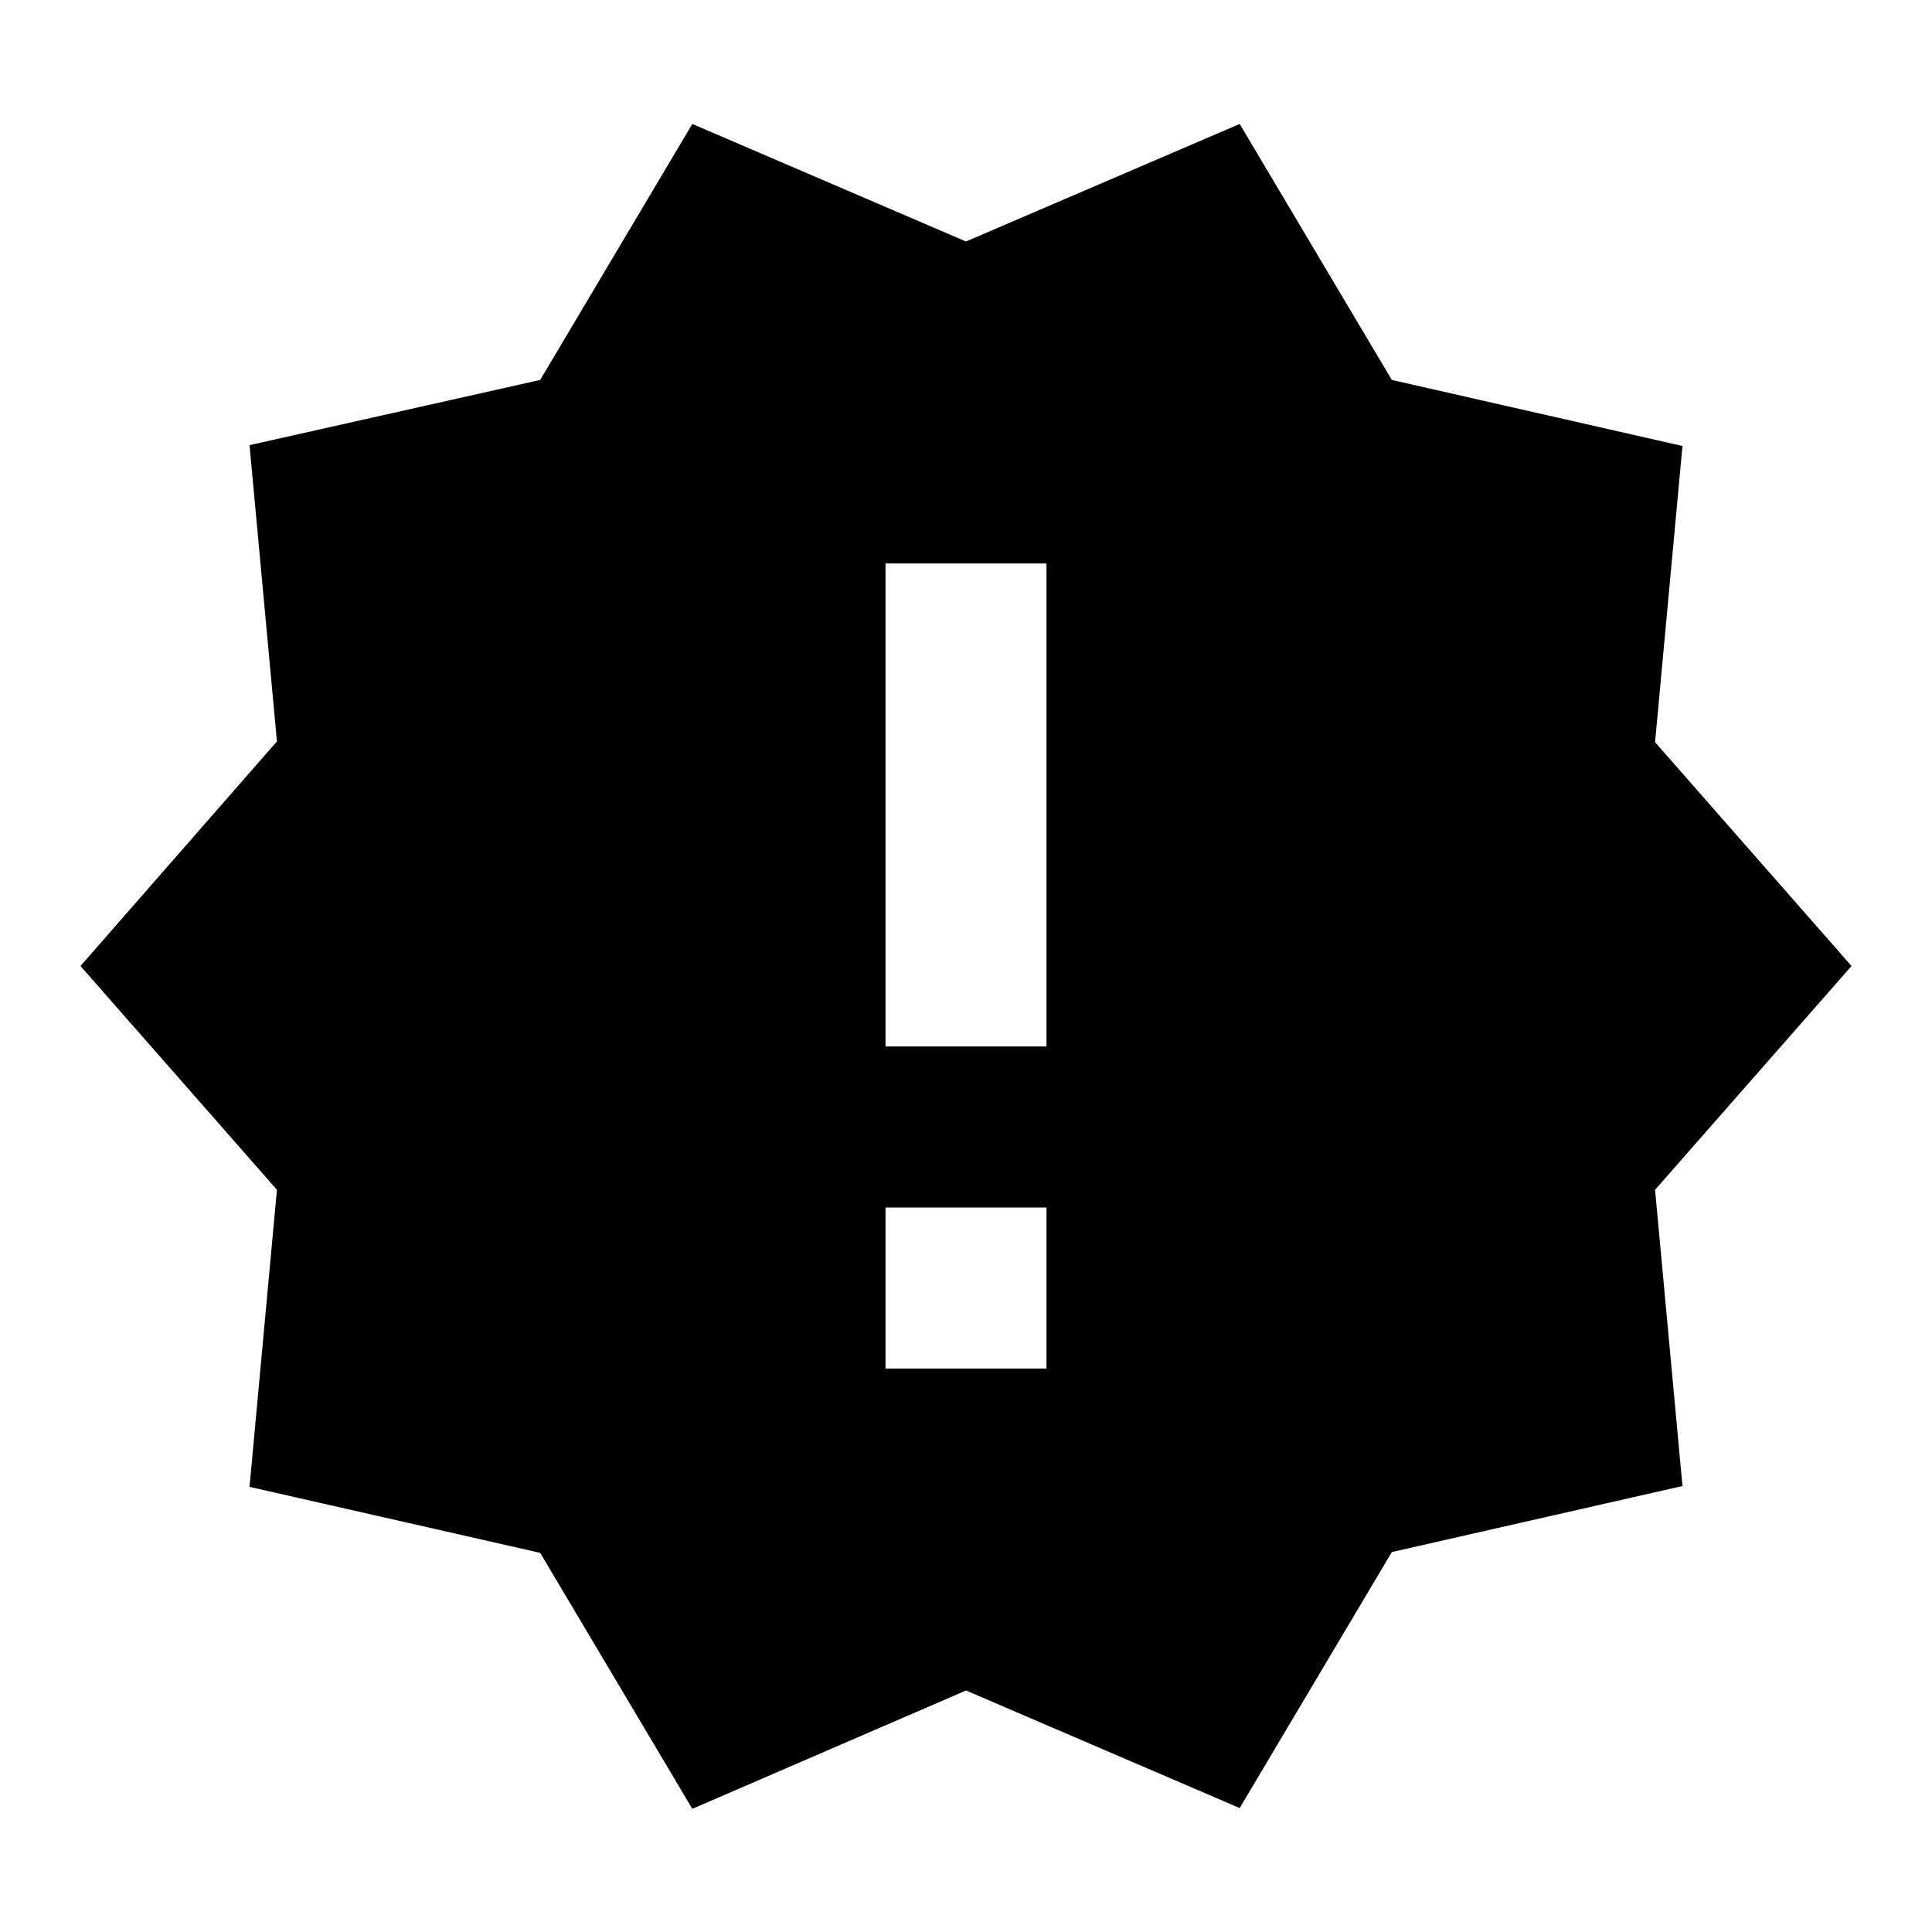
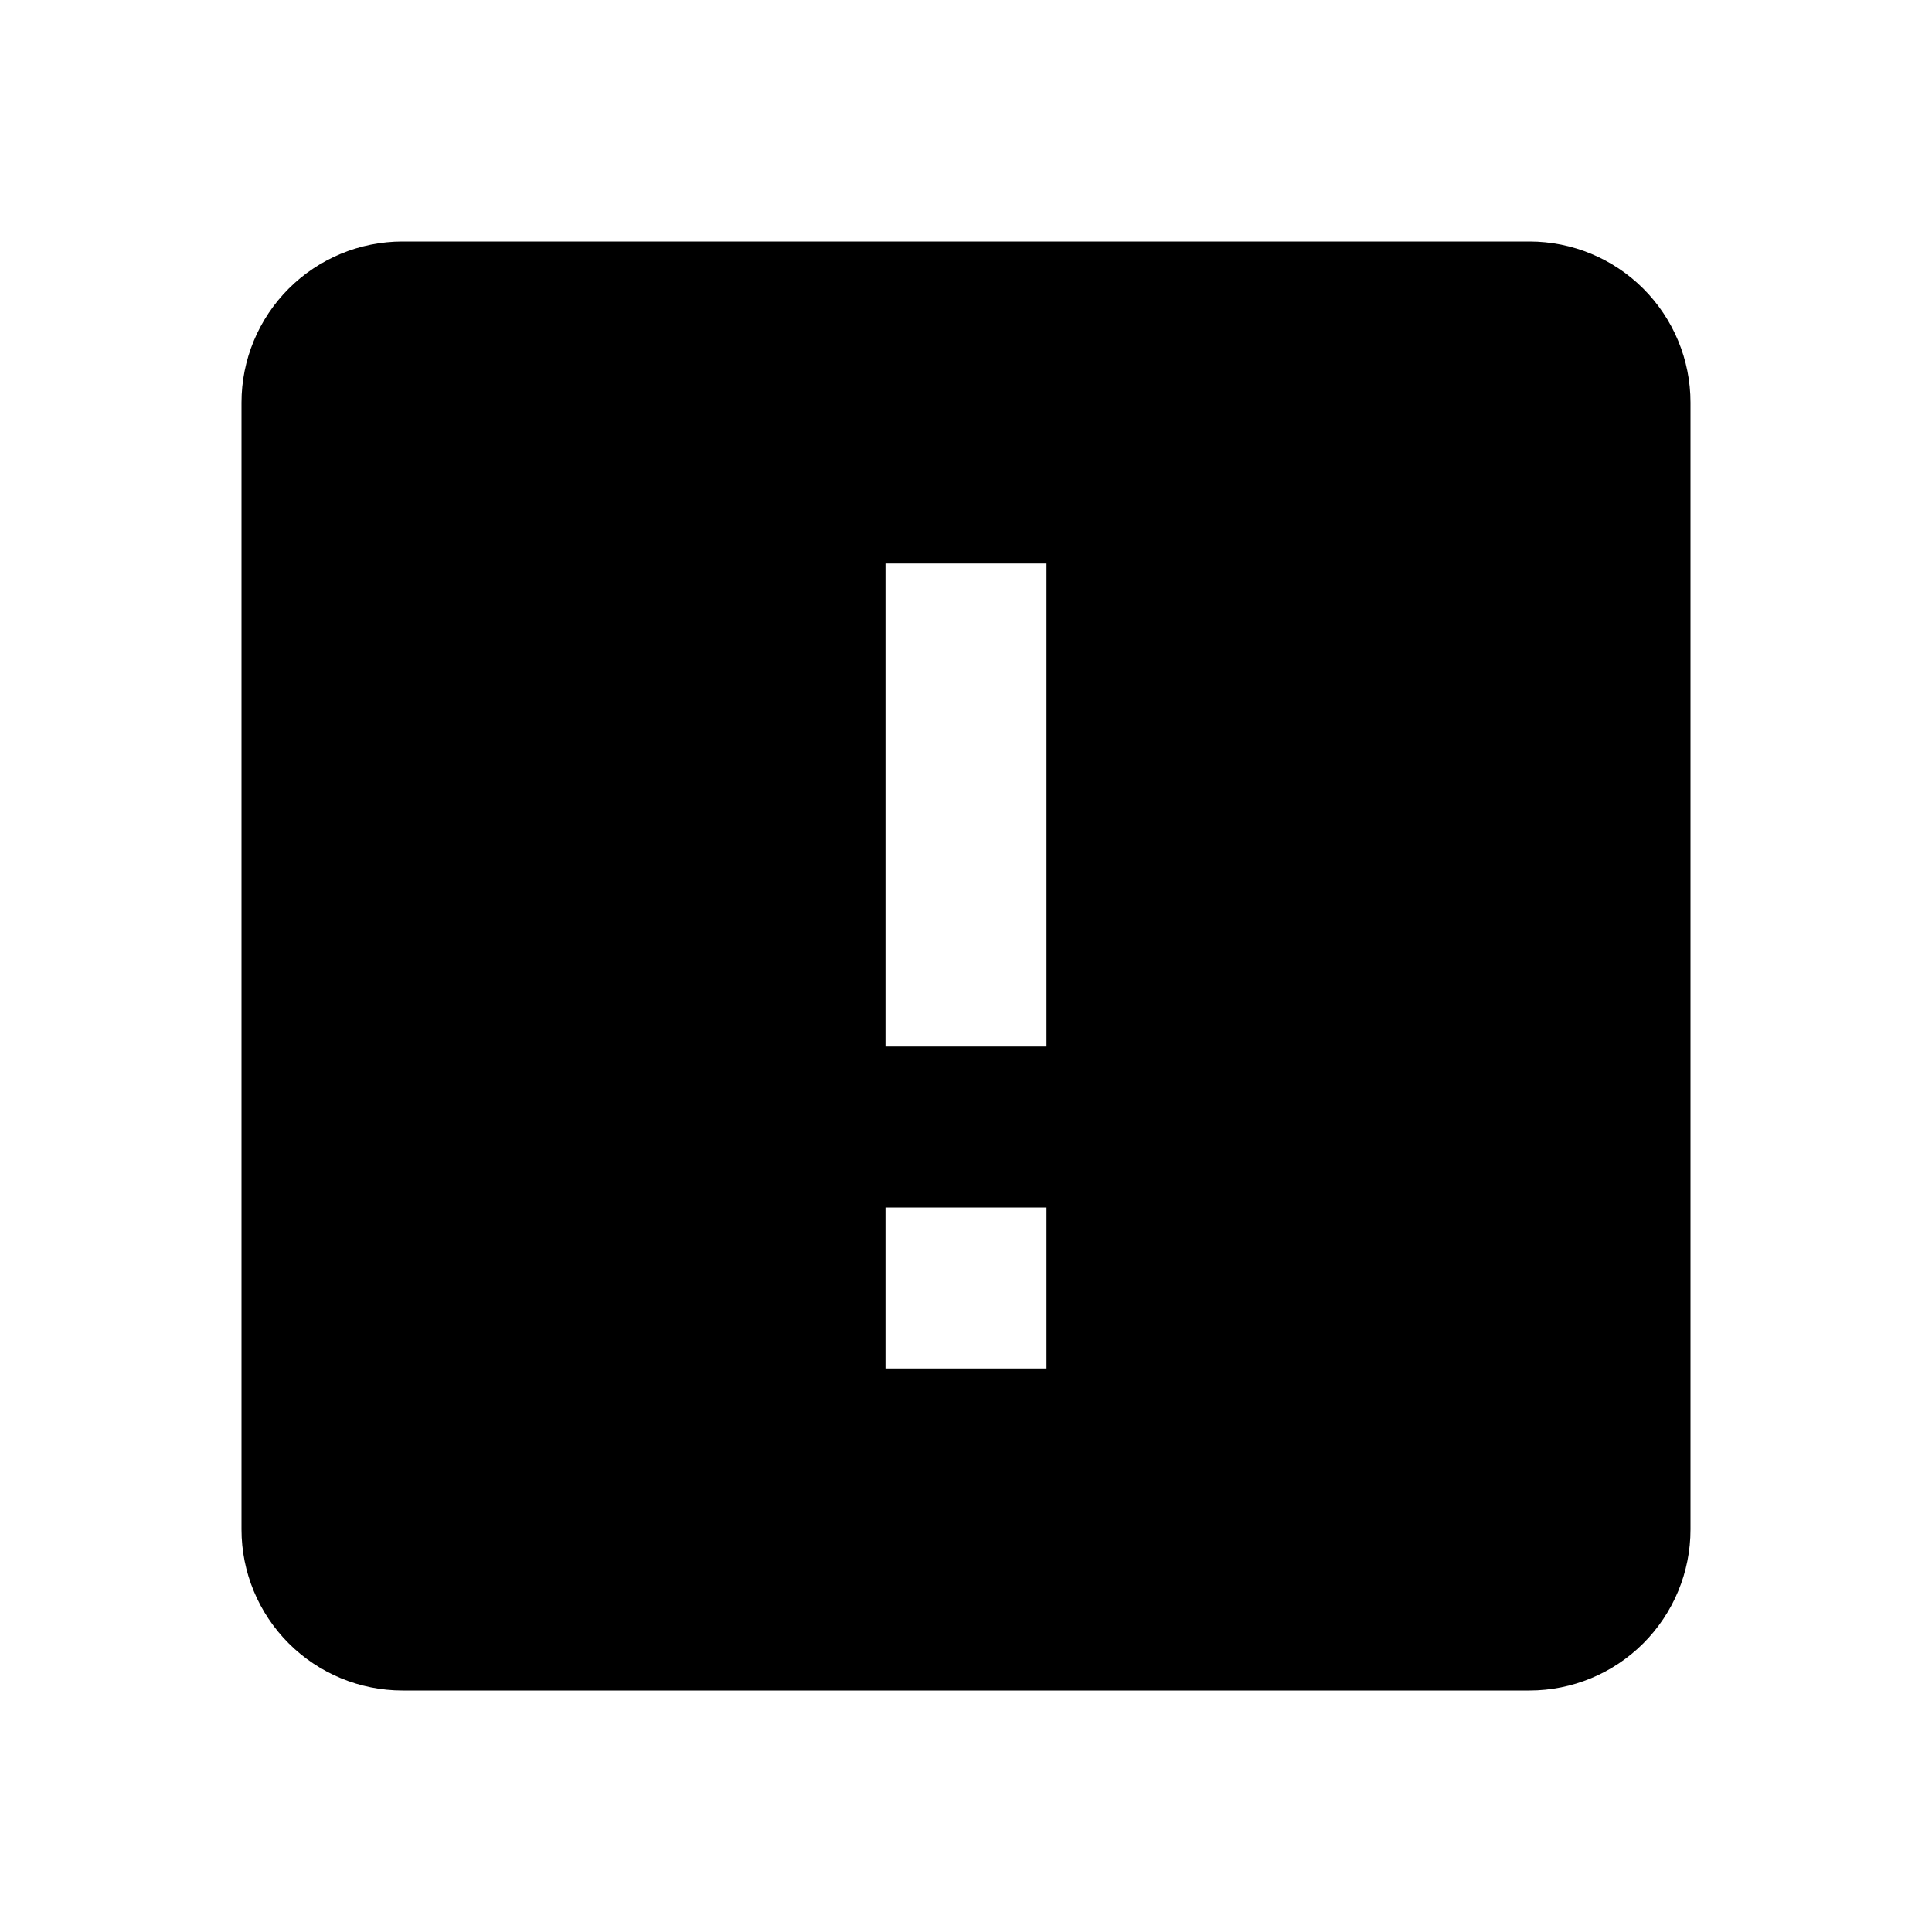
- <svg xmlns="http://www.w3.org/2000/svg" width="32" height="32" viewBox="0 0 32 32" fill="currentColor">
-   <path d="M30.667 16L27.413 12.293L27.867 7.387L23.053 6.293L20.533 2.053L16 4L11.467 2.053L8.947 6.293L4.133 7.373L4.587 12.28L1.333 16L4.587 19.707L4.133 24.627L8.947 25.72L11.467 29.96L16 28L20.533 29.947L23.053 25.707L27.867 24.613L27.413 19.707L30.667 16ZM17.333 22.667H14.667V20H17.333V22.667ZM17.333 17.333H14.667V9.333H17.333V17.333Z" />
+ <svg xmlns="http://www.w3.org/2000/svg" width="24" height="24" viewBox="0 0 24 24" fill="currentColor">
+   <path d="M5 3H19C19.53 3 20.039 3.211 20.414 3.586C20.789 3.961 21 4.47 21 5V19C21 19.53 20.789 20.039 20.414 20.414C20.039 20.789 19.53 21 19 21H5C4.47 21 3.961 20.789 3.586 20.414C3.211 20.039 3 19.53 3 19V5C3 4.47 3.211 3.961 3.586 3.586C3.961 3.211 4.47 3 5 3ZM13 13V7H11V13H13ZM13 17V15H11V17H13Z" fill="currentColor" />
</svg>
